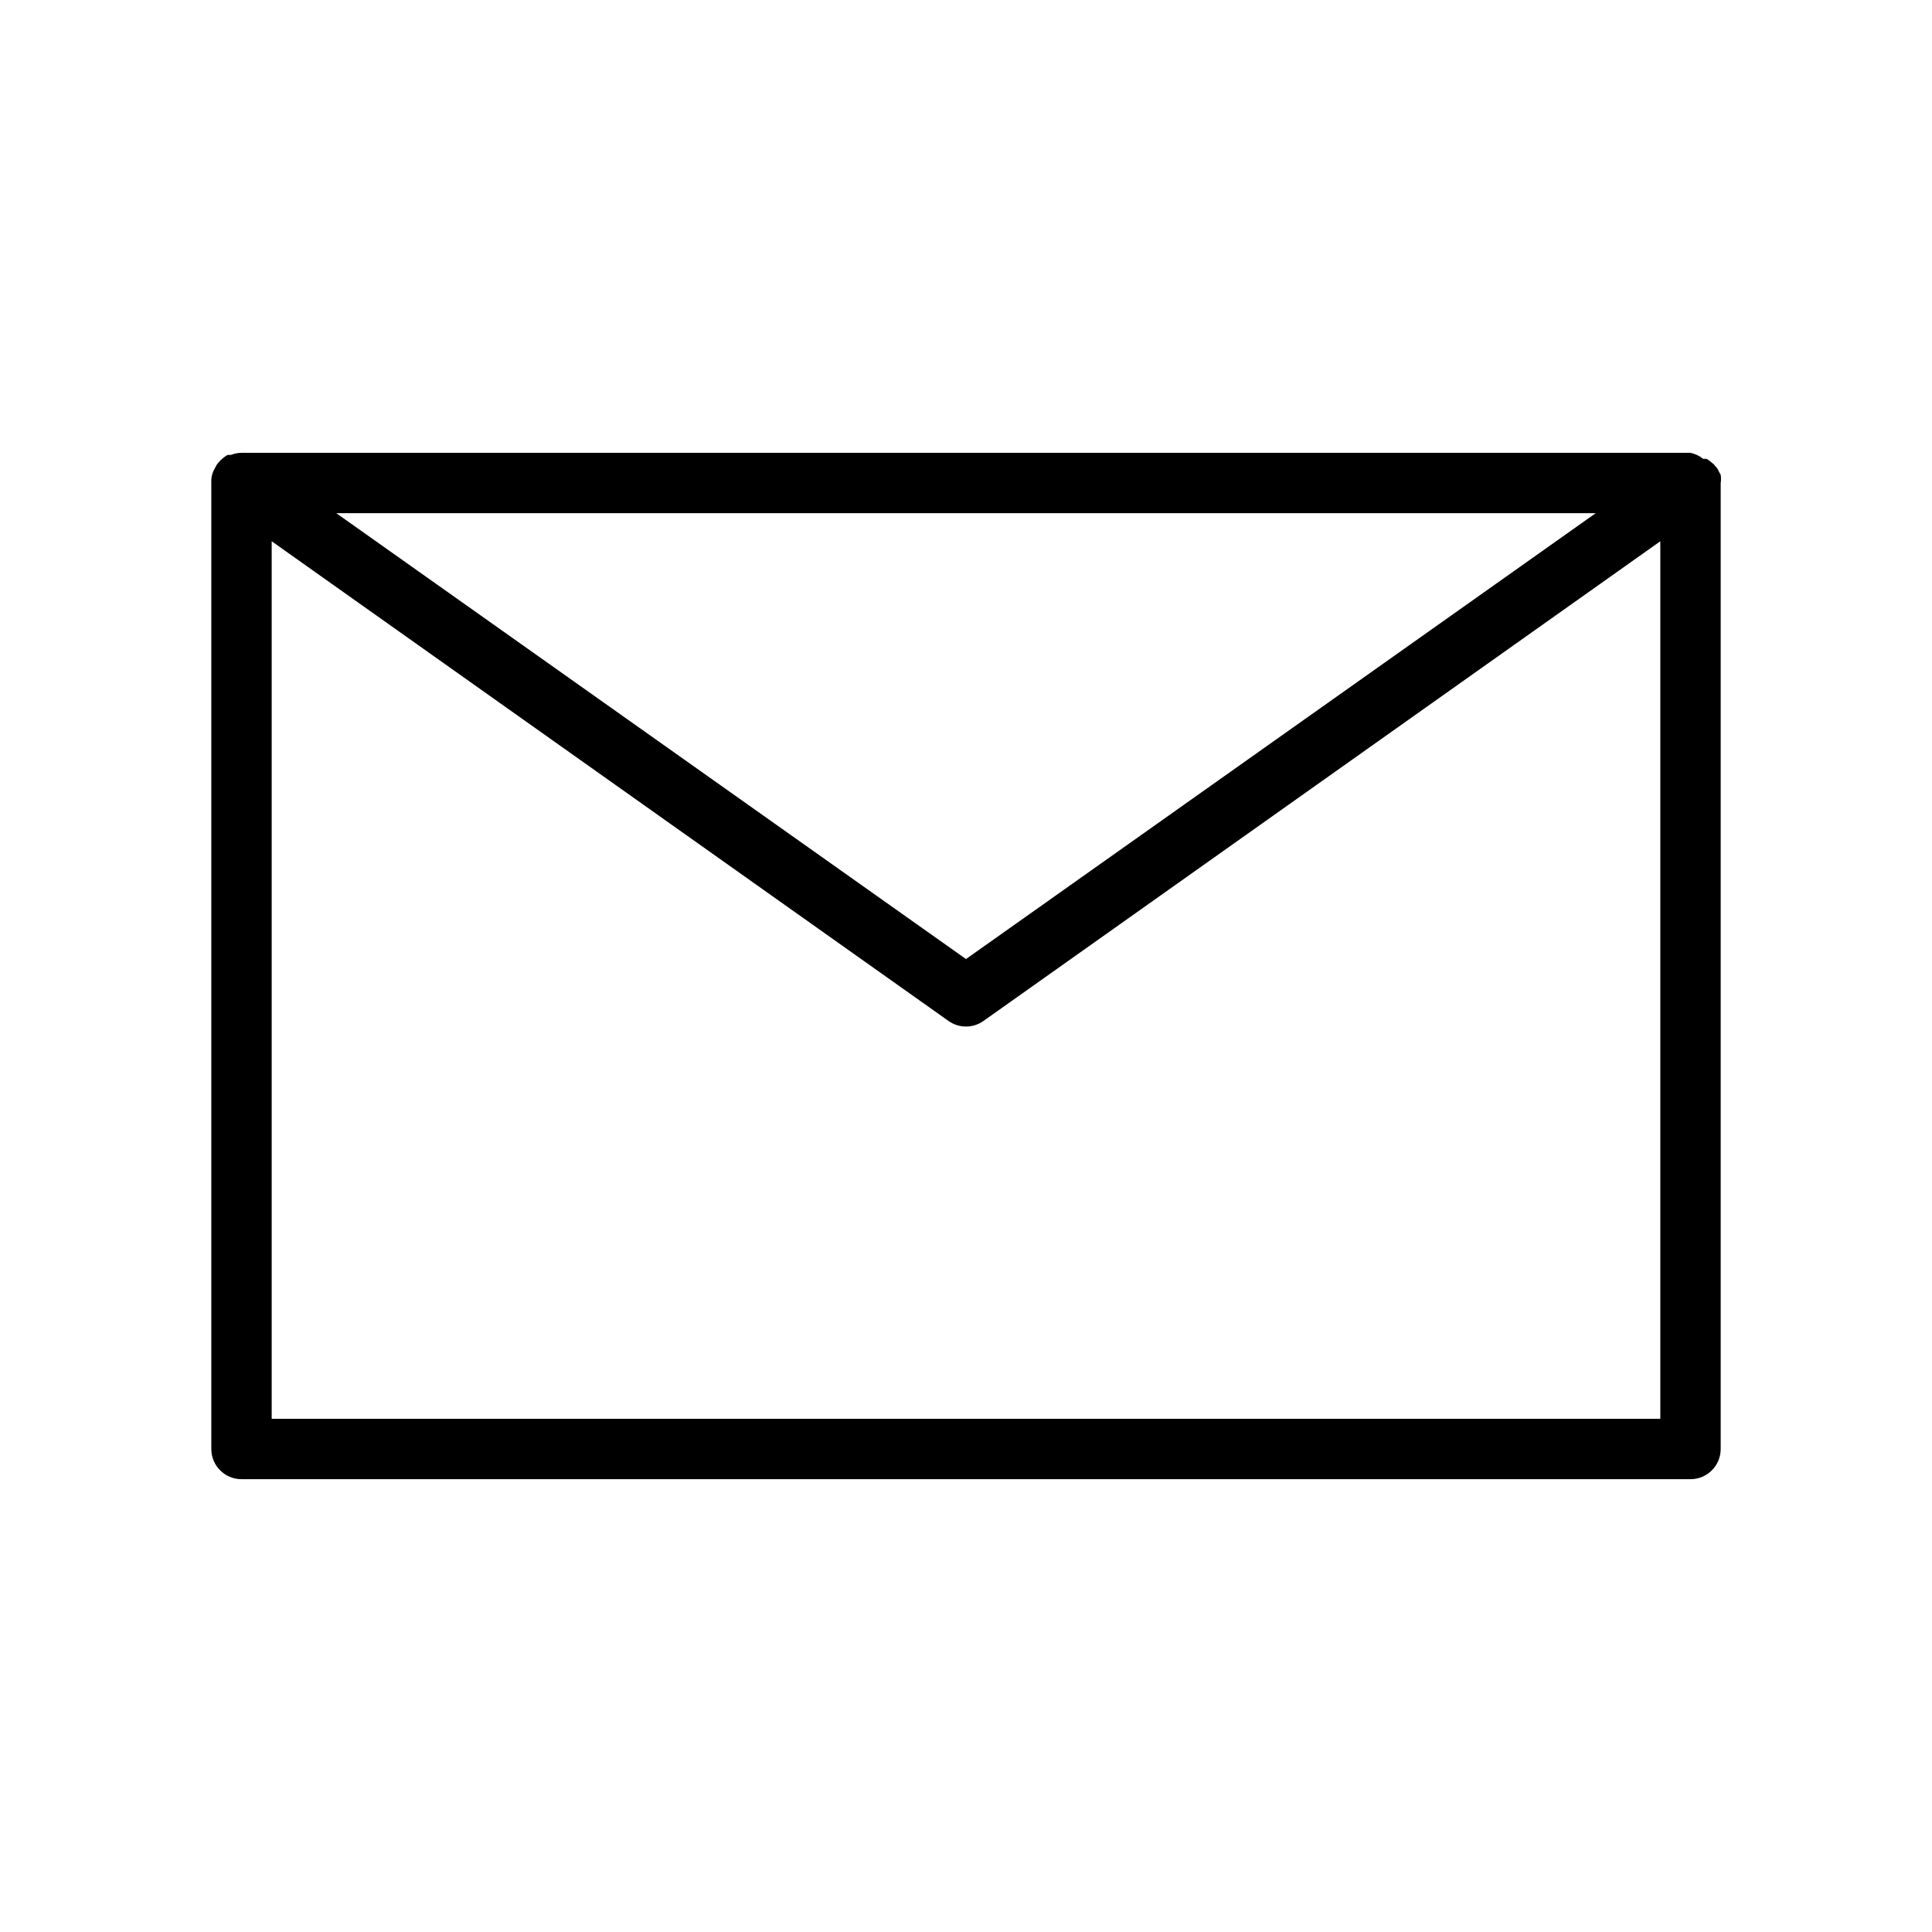
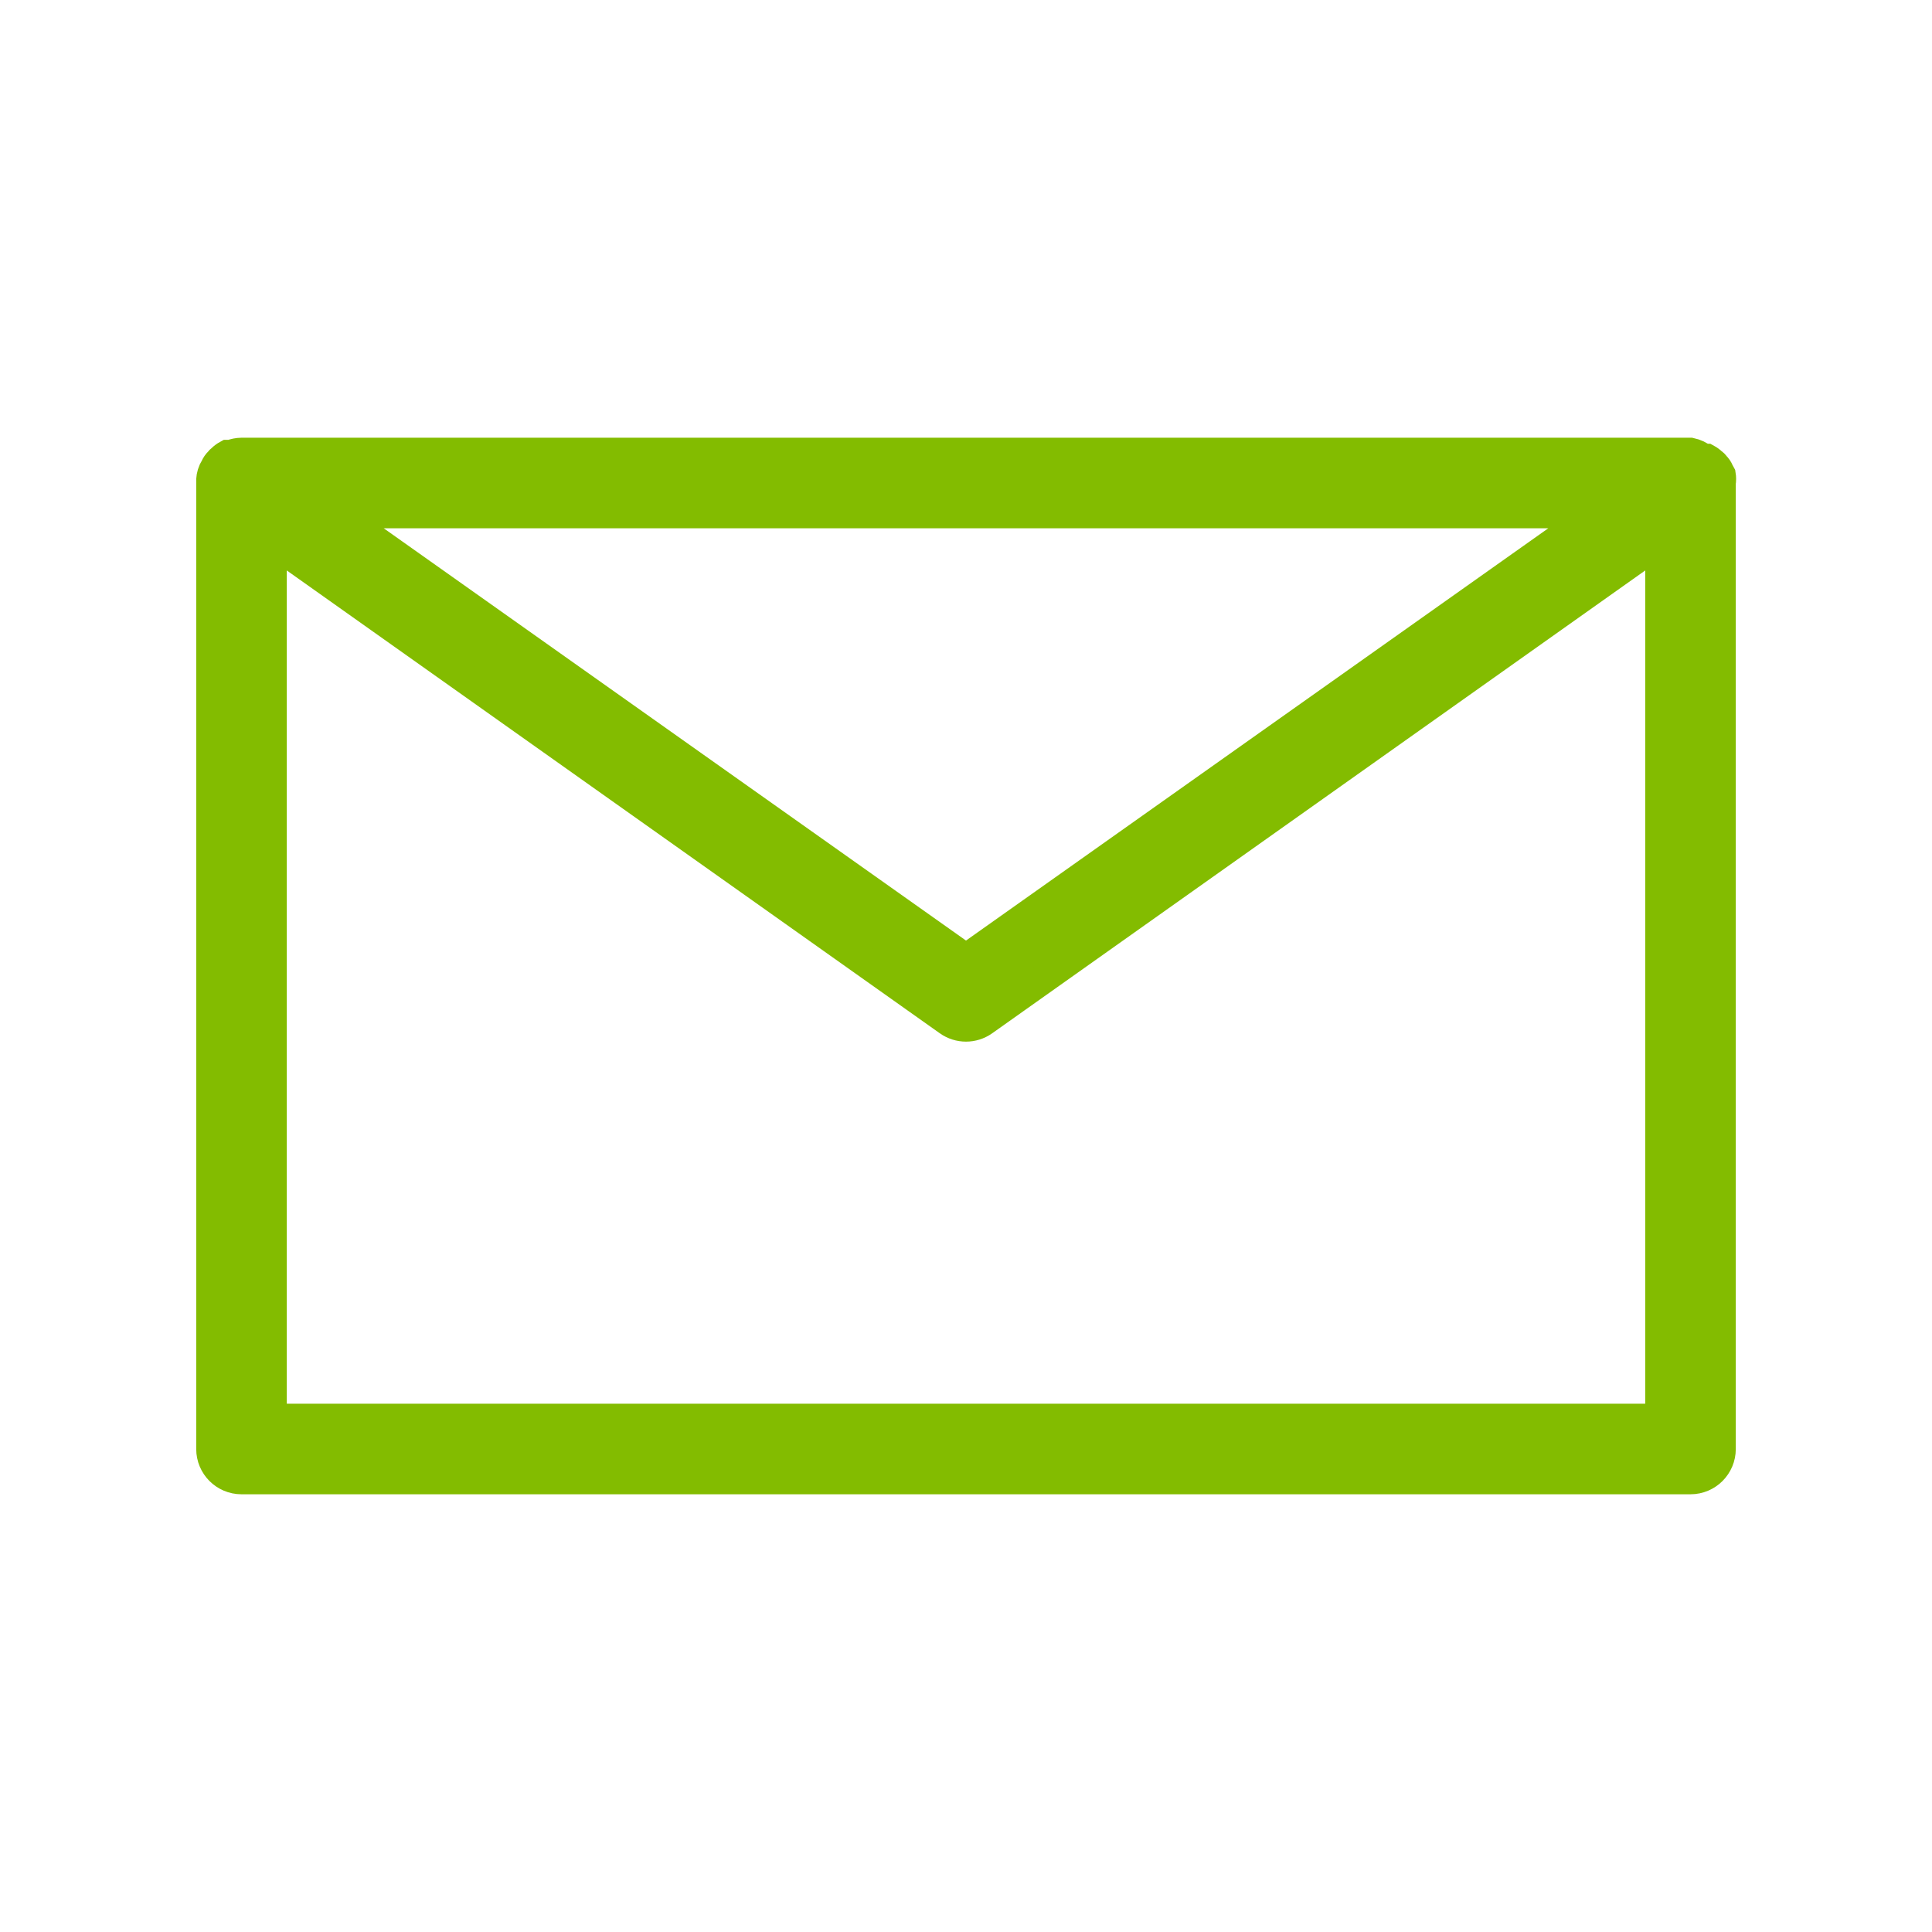
<svg xmlns="http://www.w3.org/2000/svg" data-name="Layer 1" id="Layer_1" viewBox="0 0 64 64">
-   <path d="M57,16h0v0a.84.84,0,0,0,0-.27s0,0,0,0l-.06-.11a.5.5,0,0,0-.13-.19.26.26,0,0,0-.09-.09.85.85,0,0,0-.19-.14l-.11,0A1,1,0,0,0,56,15H8a1,1,0,0,0-.35.07l-.11,0a.85.85,0,0,0-.19.14.38.38,0,0,0-.09.09.59.59,0,0,0-.13.19l-.06.11s0,0,0,0A.84.84,0,0,0,7,16v0H7V48a1,1,0,0,0,1,1H56a1,1,0,0,0,1-1V16Zm-4.14,1L32,31.77,11.14,17ZM9,47V17.93L31.42,33.82a1,1,0,0,0,1.16,0L55,17.93V47Z" />
+   <path fill="#83BC00" stroke="#83BC00" d="M57,16h0v0a.84.84,0,0,0,0-.27s0,0,0,0l-.06-.11a.5.5,0,0,0-.13-.19.26.26,0,0,0-.09-.09.85.85,0,0,0-.19-.14l-.11,0A1,1,0,0,0,56,15H8a1,1,0,0,0-.35.07l-.11,0a.85.85,0,0,0-.19.14.38.38,0,0,0-.09.09.59.59,0,0,0-.13.19l-.06.11s0,0,0,0A.84.84,0,0,0,7,16v0H7V48a1,1,0,0,0,1,1H56a1,1,0,0,0,1-1V16Zm-4.14,1L32,31.77,11.14,17ZM9,47V17.93L31.42,33.82a1,1,0,0,0,1.16,0L55,17.93V47Z" />
</svg>
